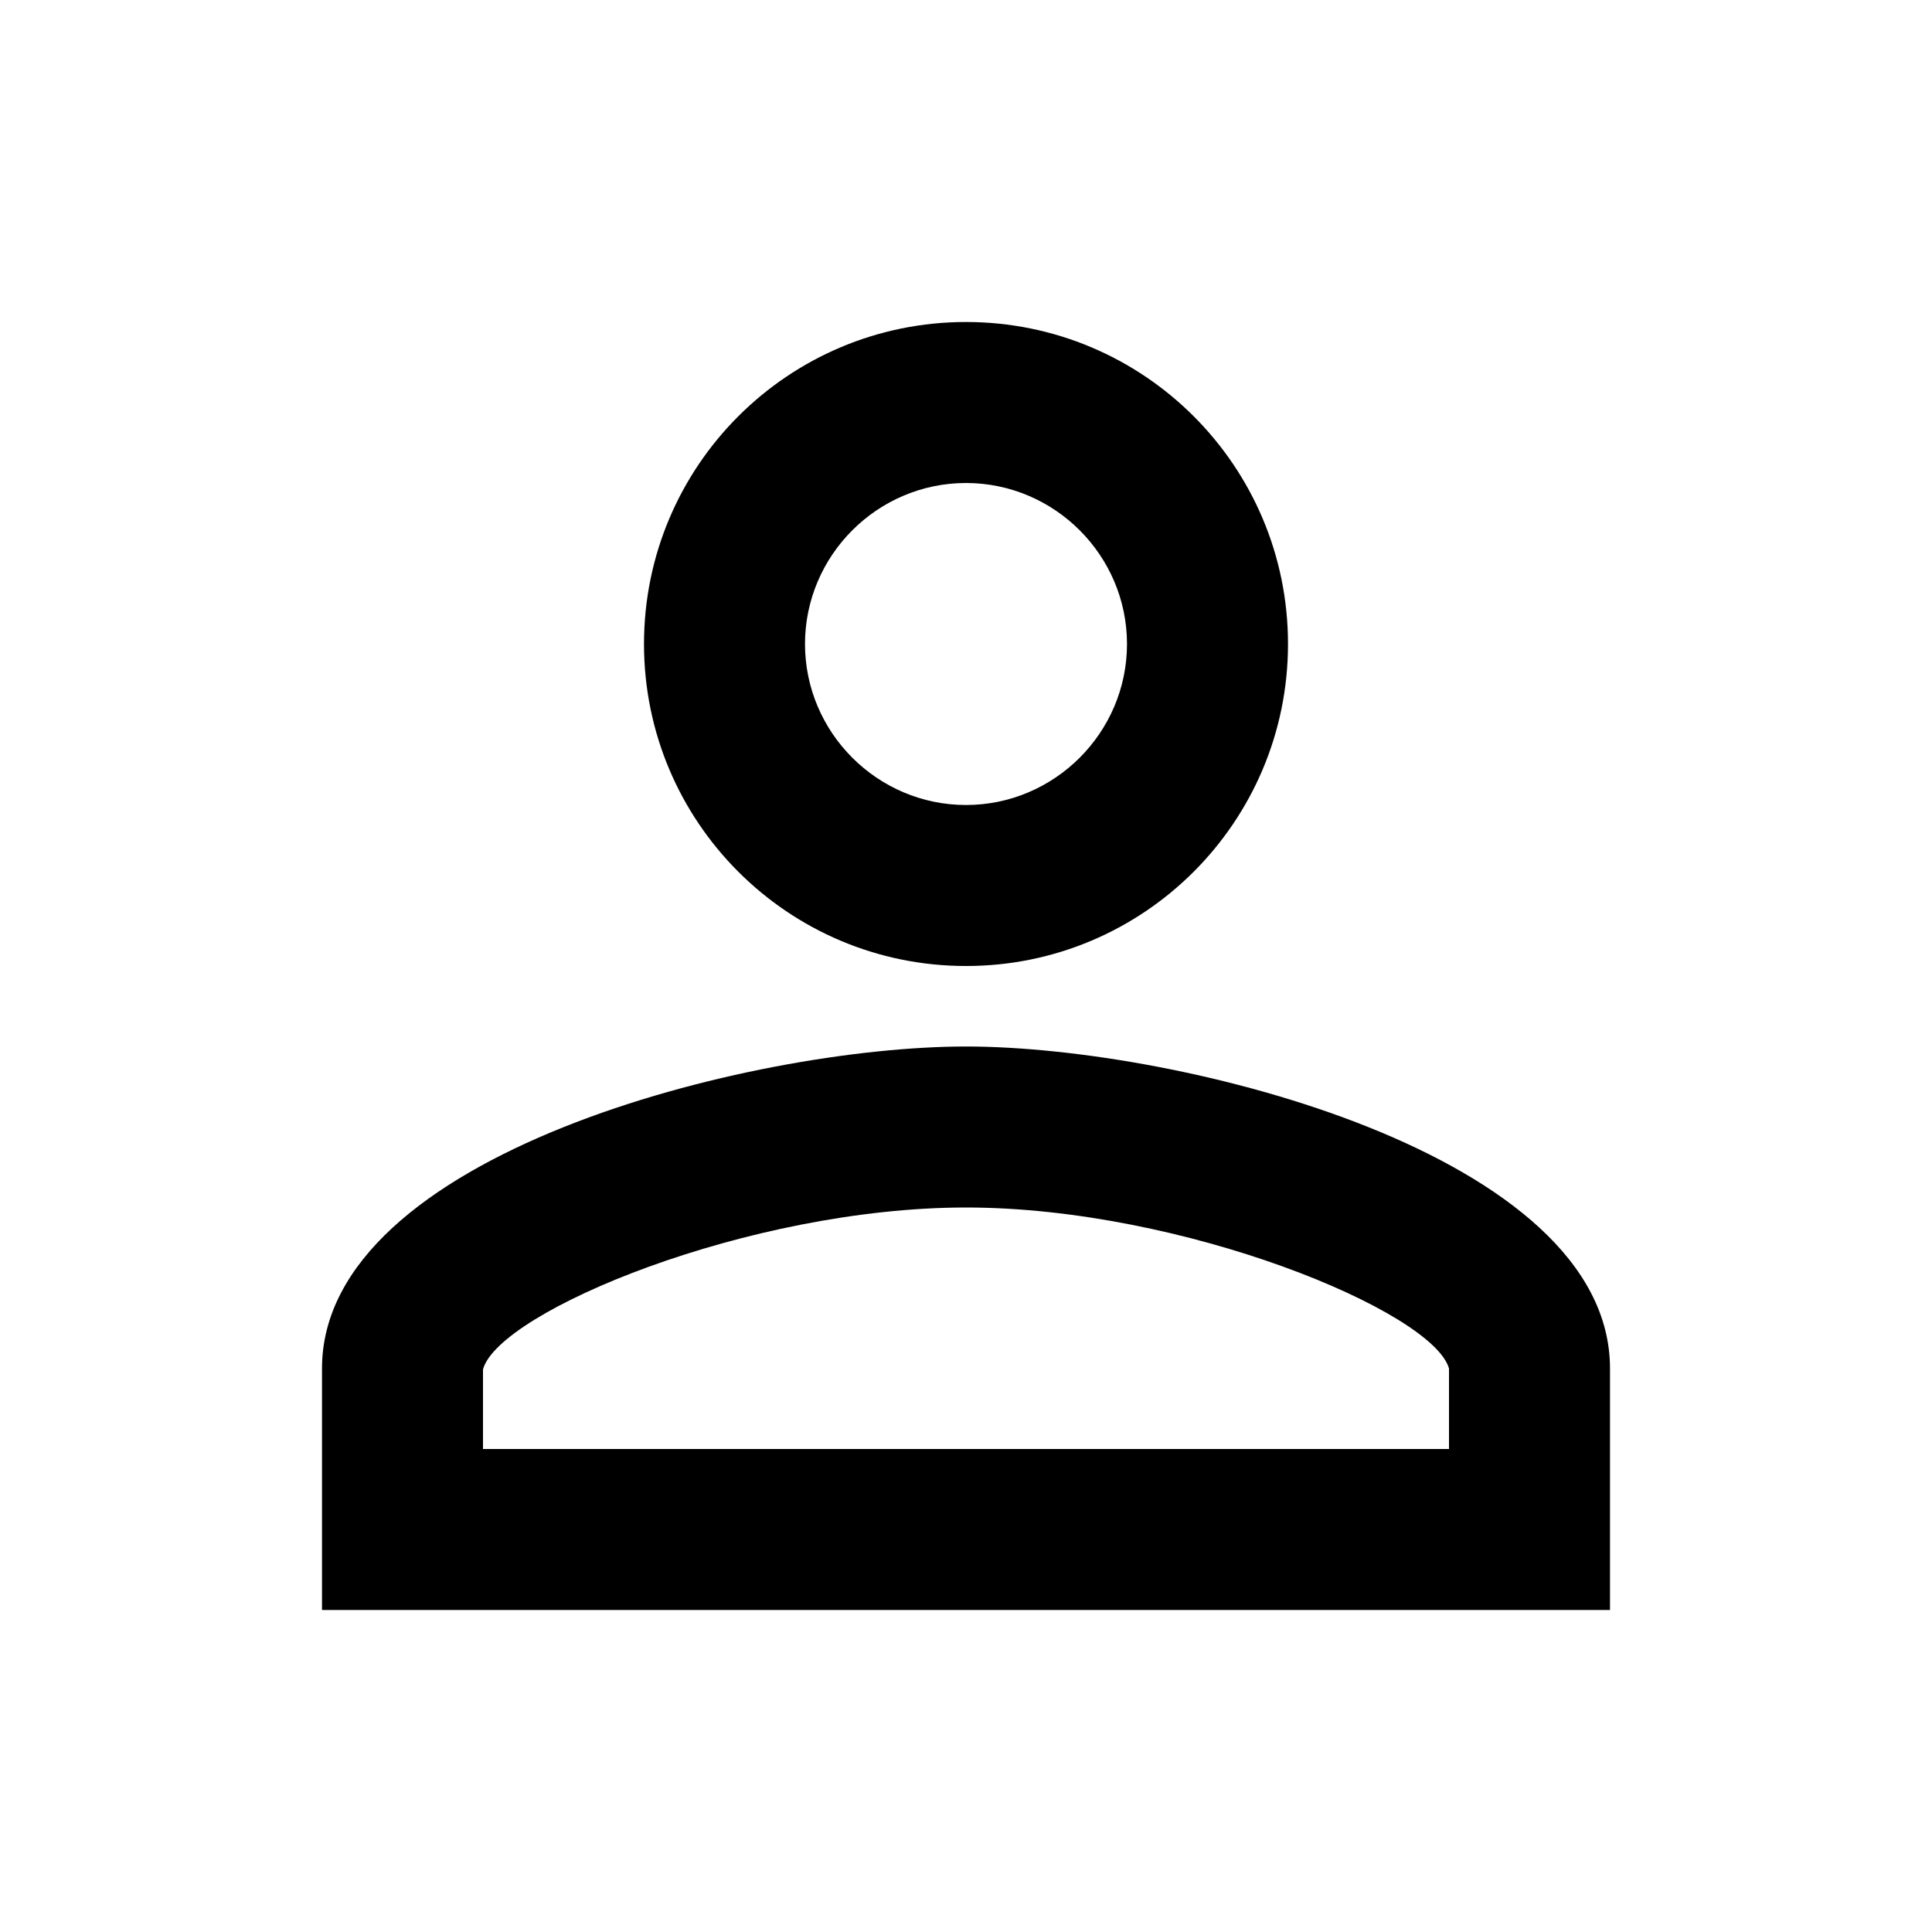
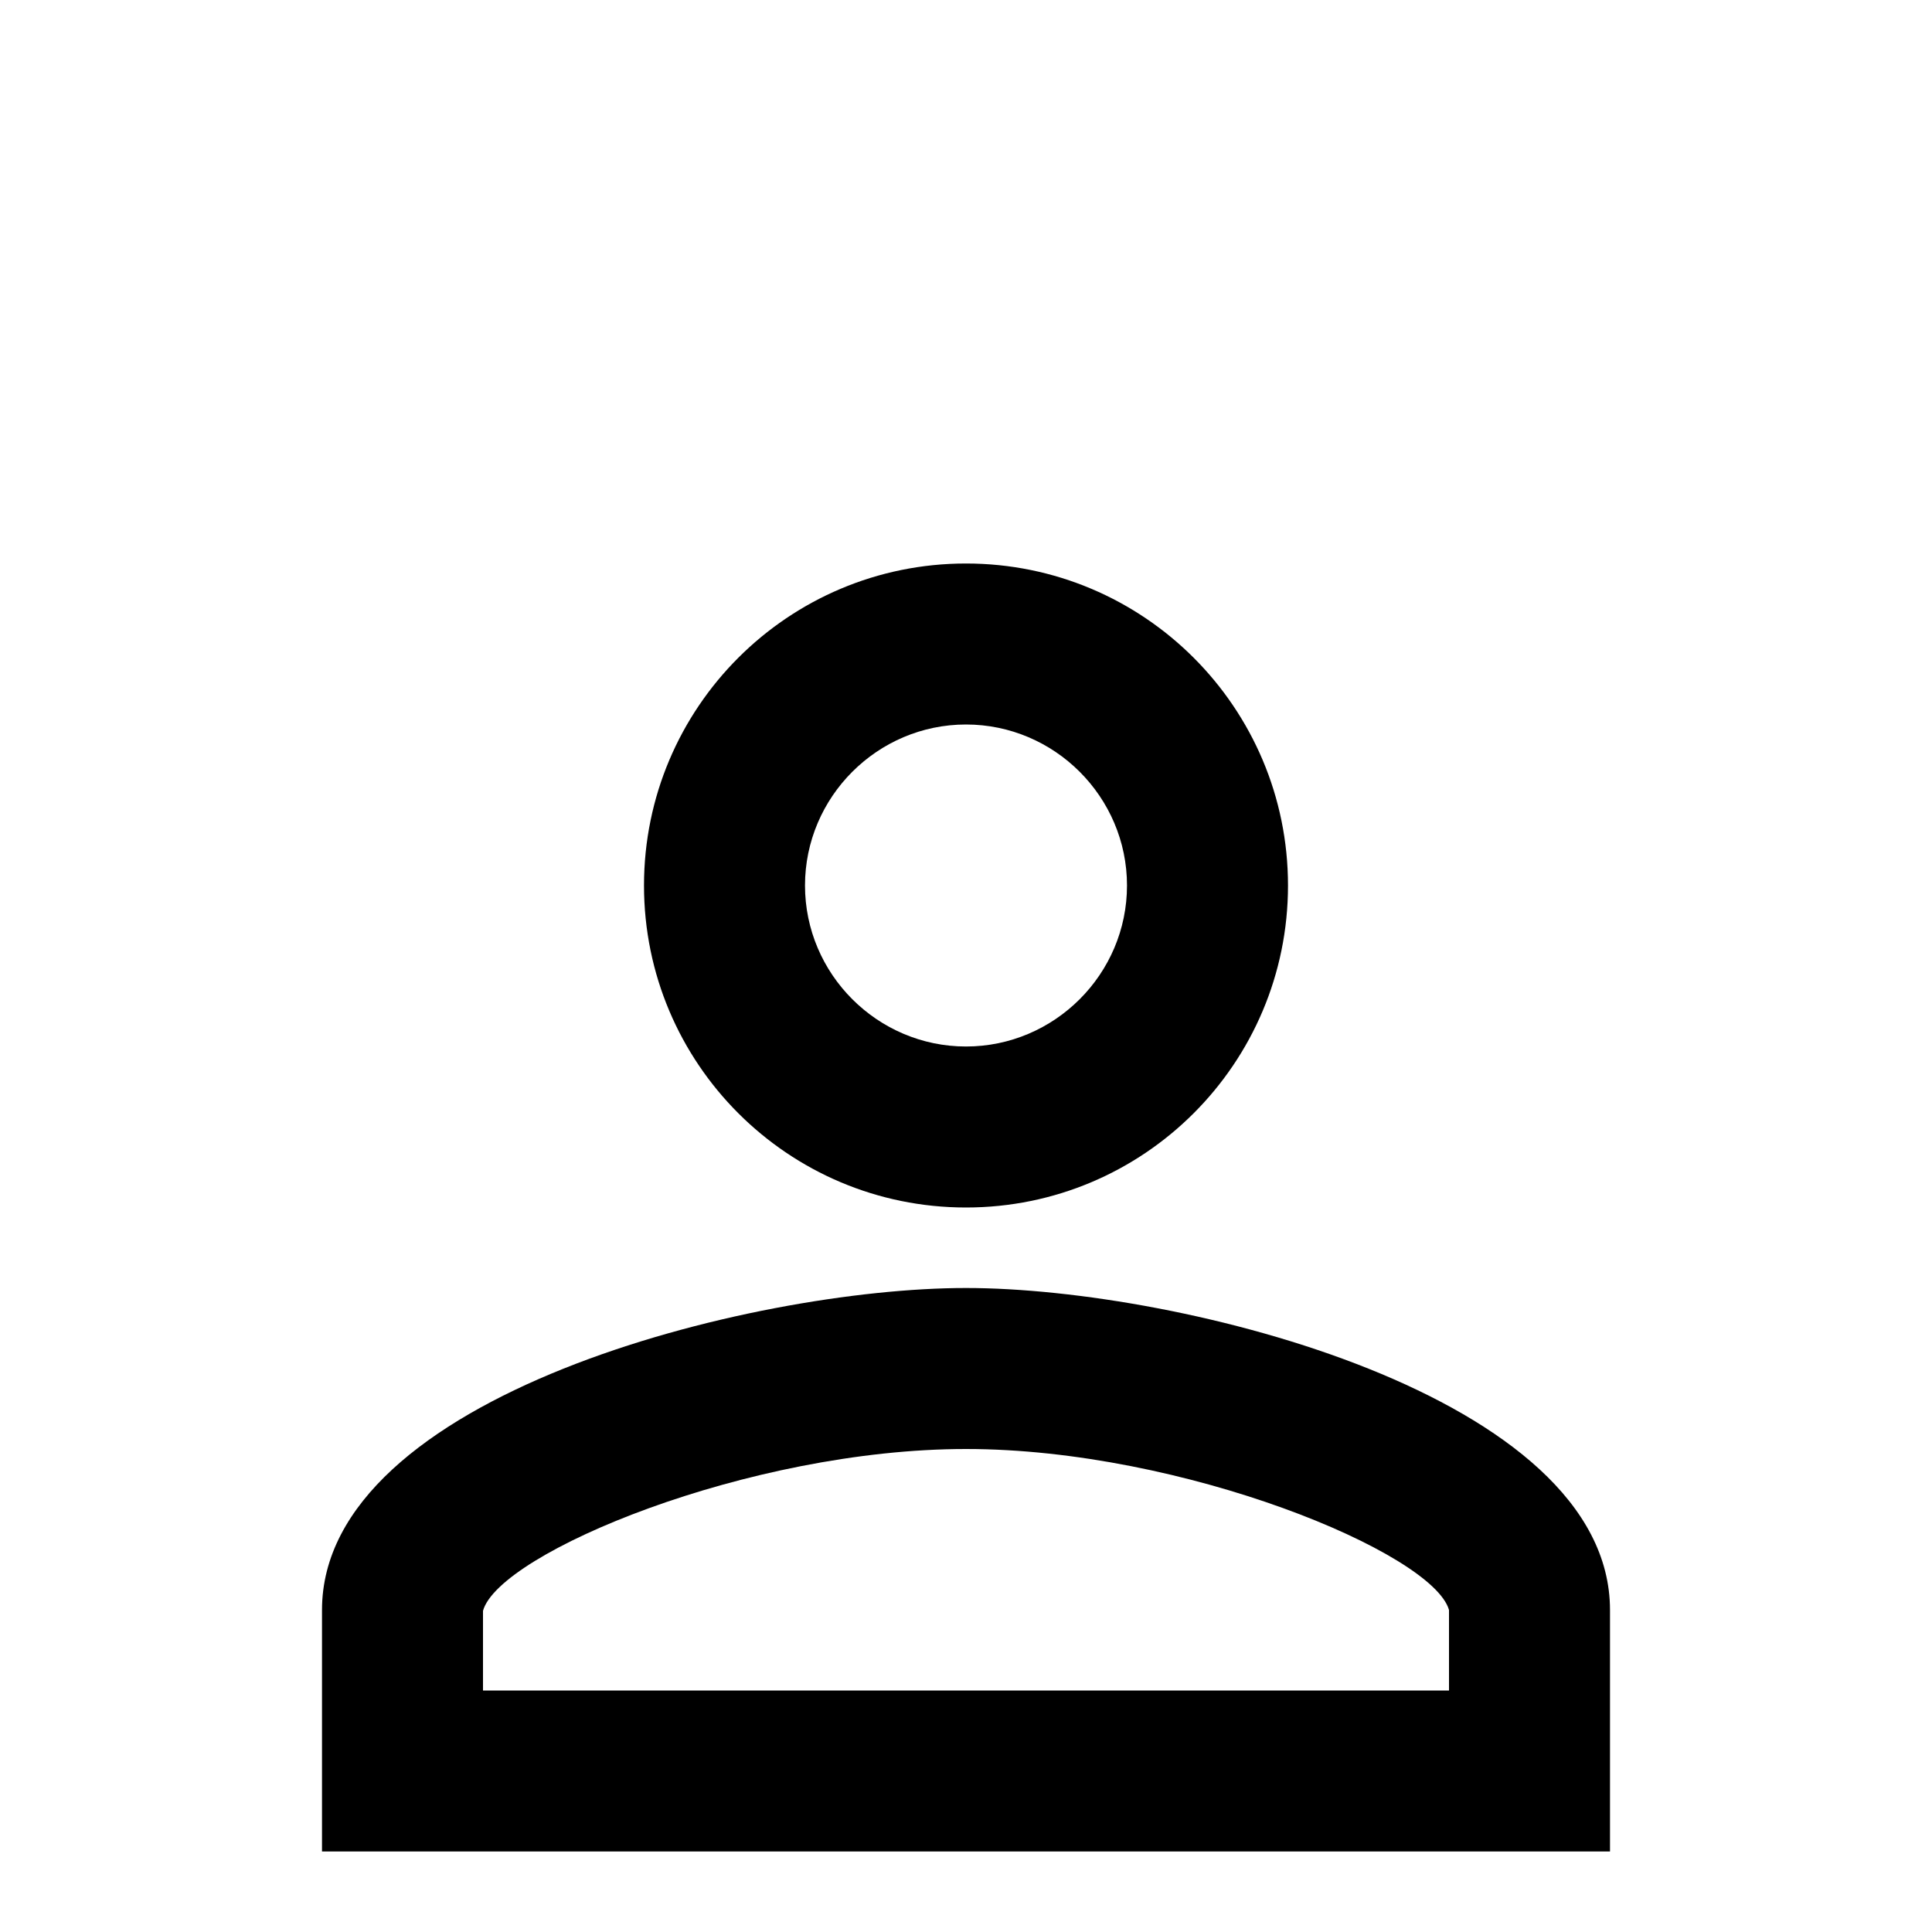
- <svg xmlns="http://www.w3.org/2000/svg" height="18px" viewBox="0 0 24 24" width="18px">
+ <svg xmlns="http://www.w3.org/2000/svg" height="18px" viewBox="0 0 24 18" width="18px">
  <path d="M0 0h24v24H0V0z" fill="none" />
  <path d="M12 6c1.1 0 2 .9 2 2s-.9 2-2 2-2-.9-2-2 .9-2 2-2m0 9c2.7 0 5.8 1.29 6 2v1H6v-.99c.2-.72 3.3-2.01 6-2.01m0-11C9.79 4 8 5.79 8 8s1.79 4 4 4 4-1.79 4-4-1.79-4-4-4zm0 9c-2.67 0-8 1.34-8 4v3h16v-3c0-2.66-5.33-4-8-4z" />
</svg>
